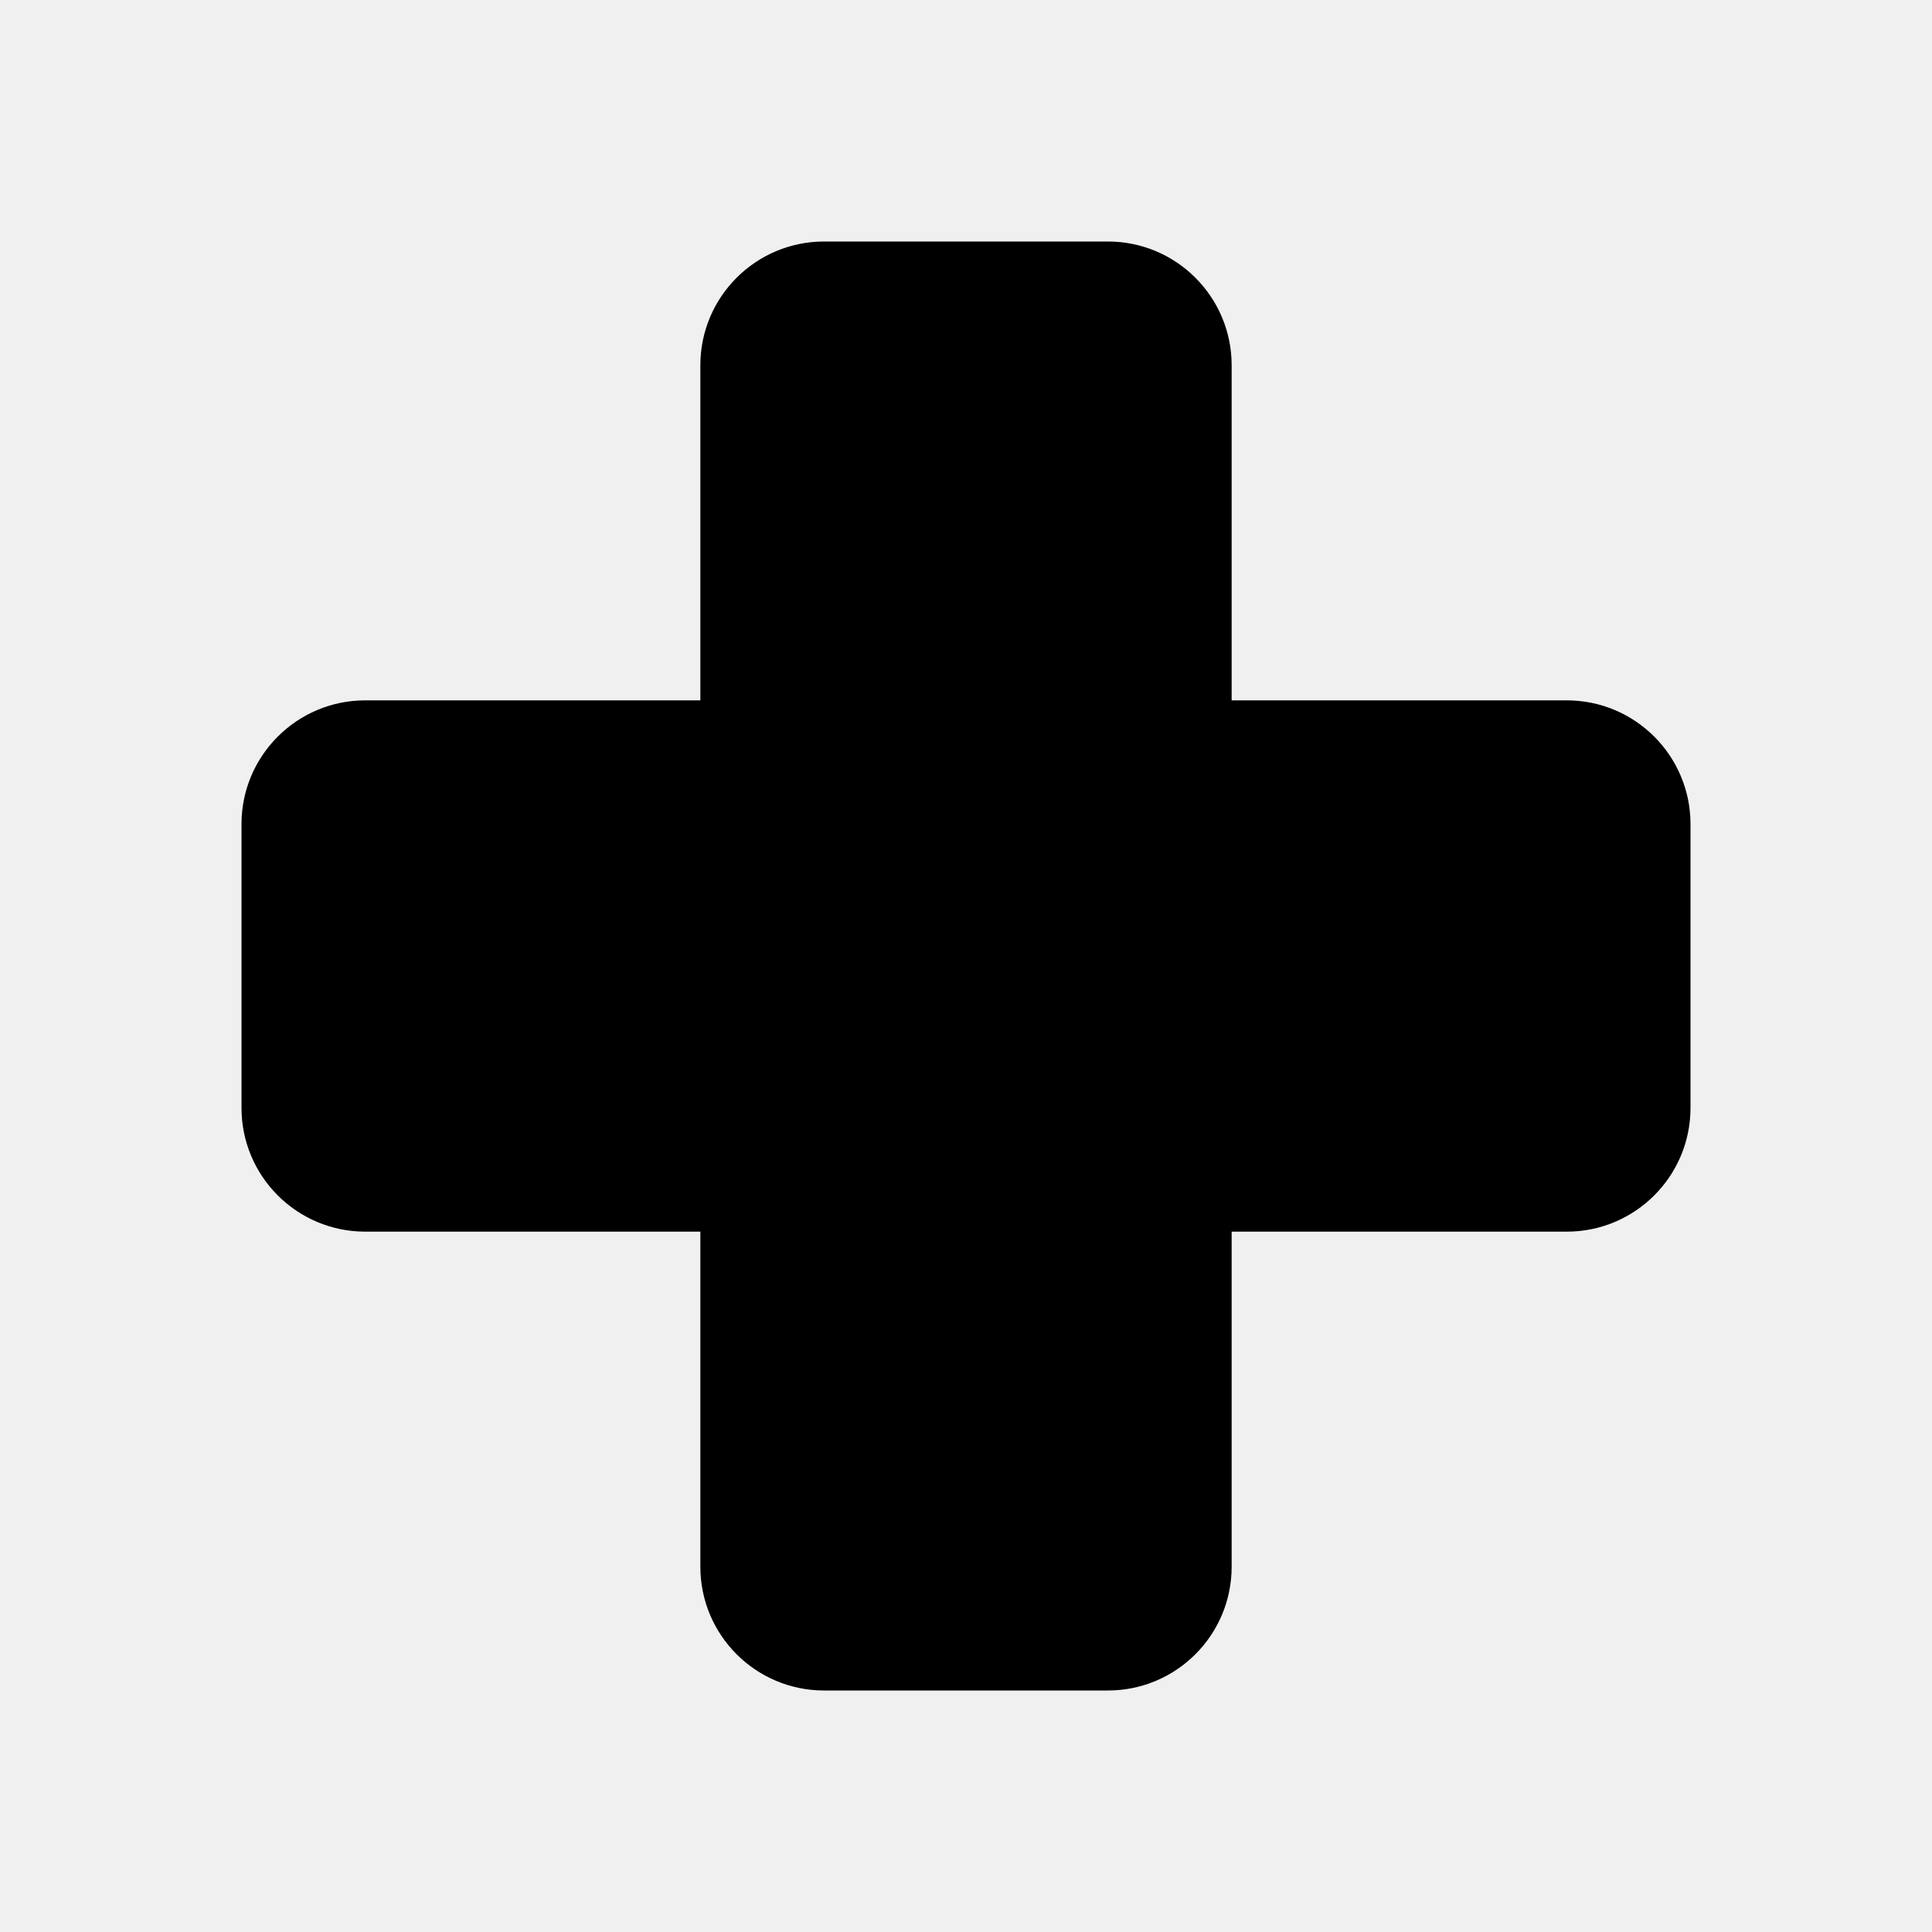
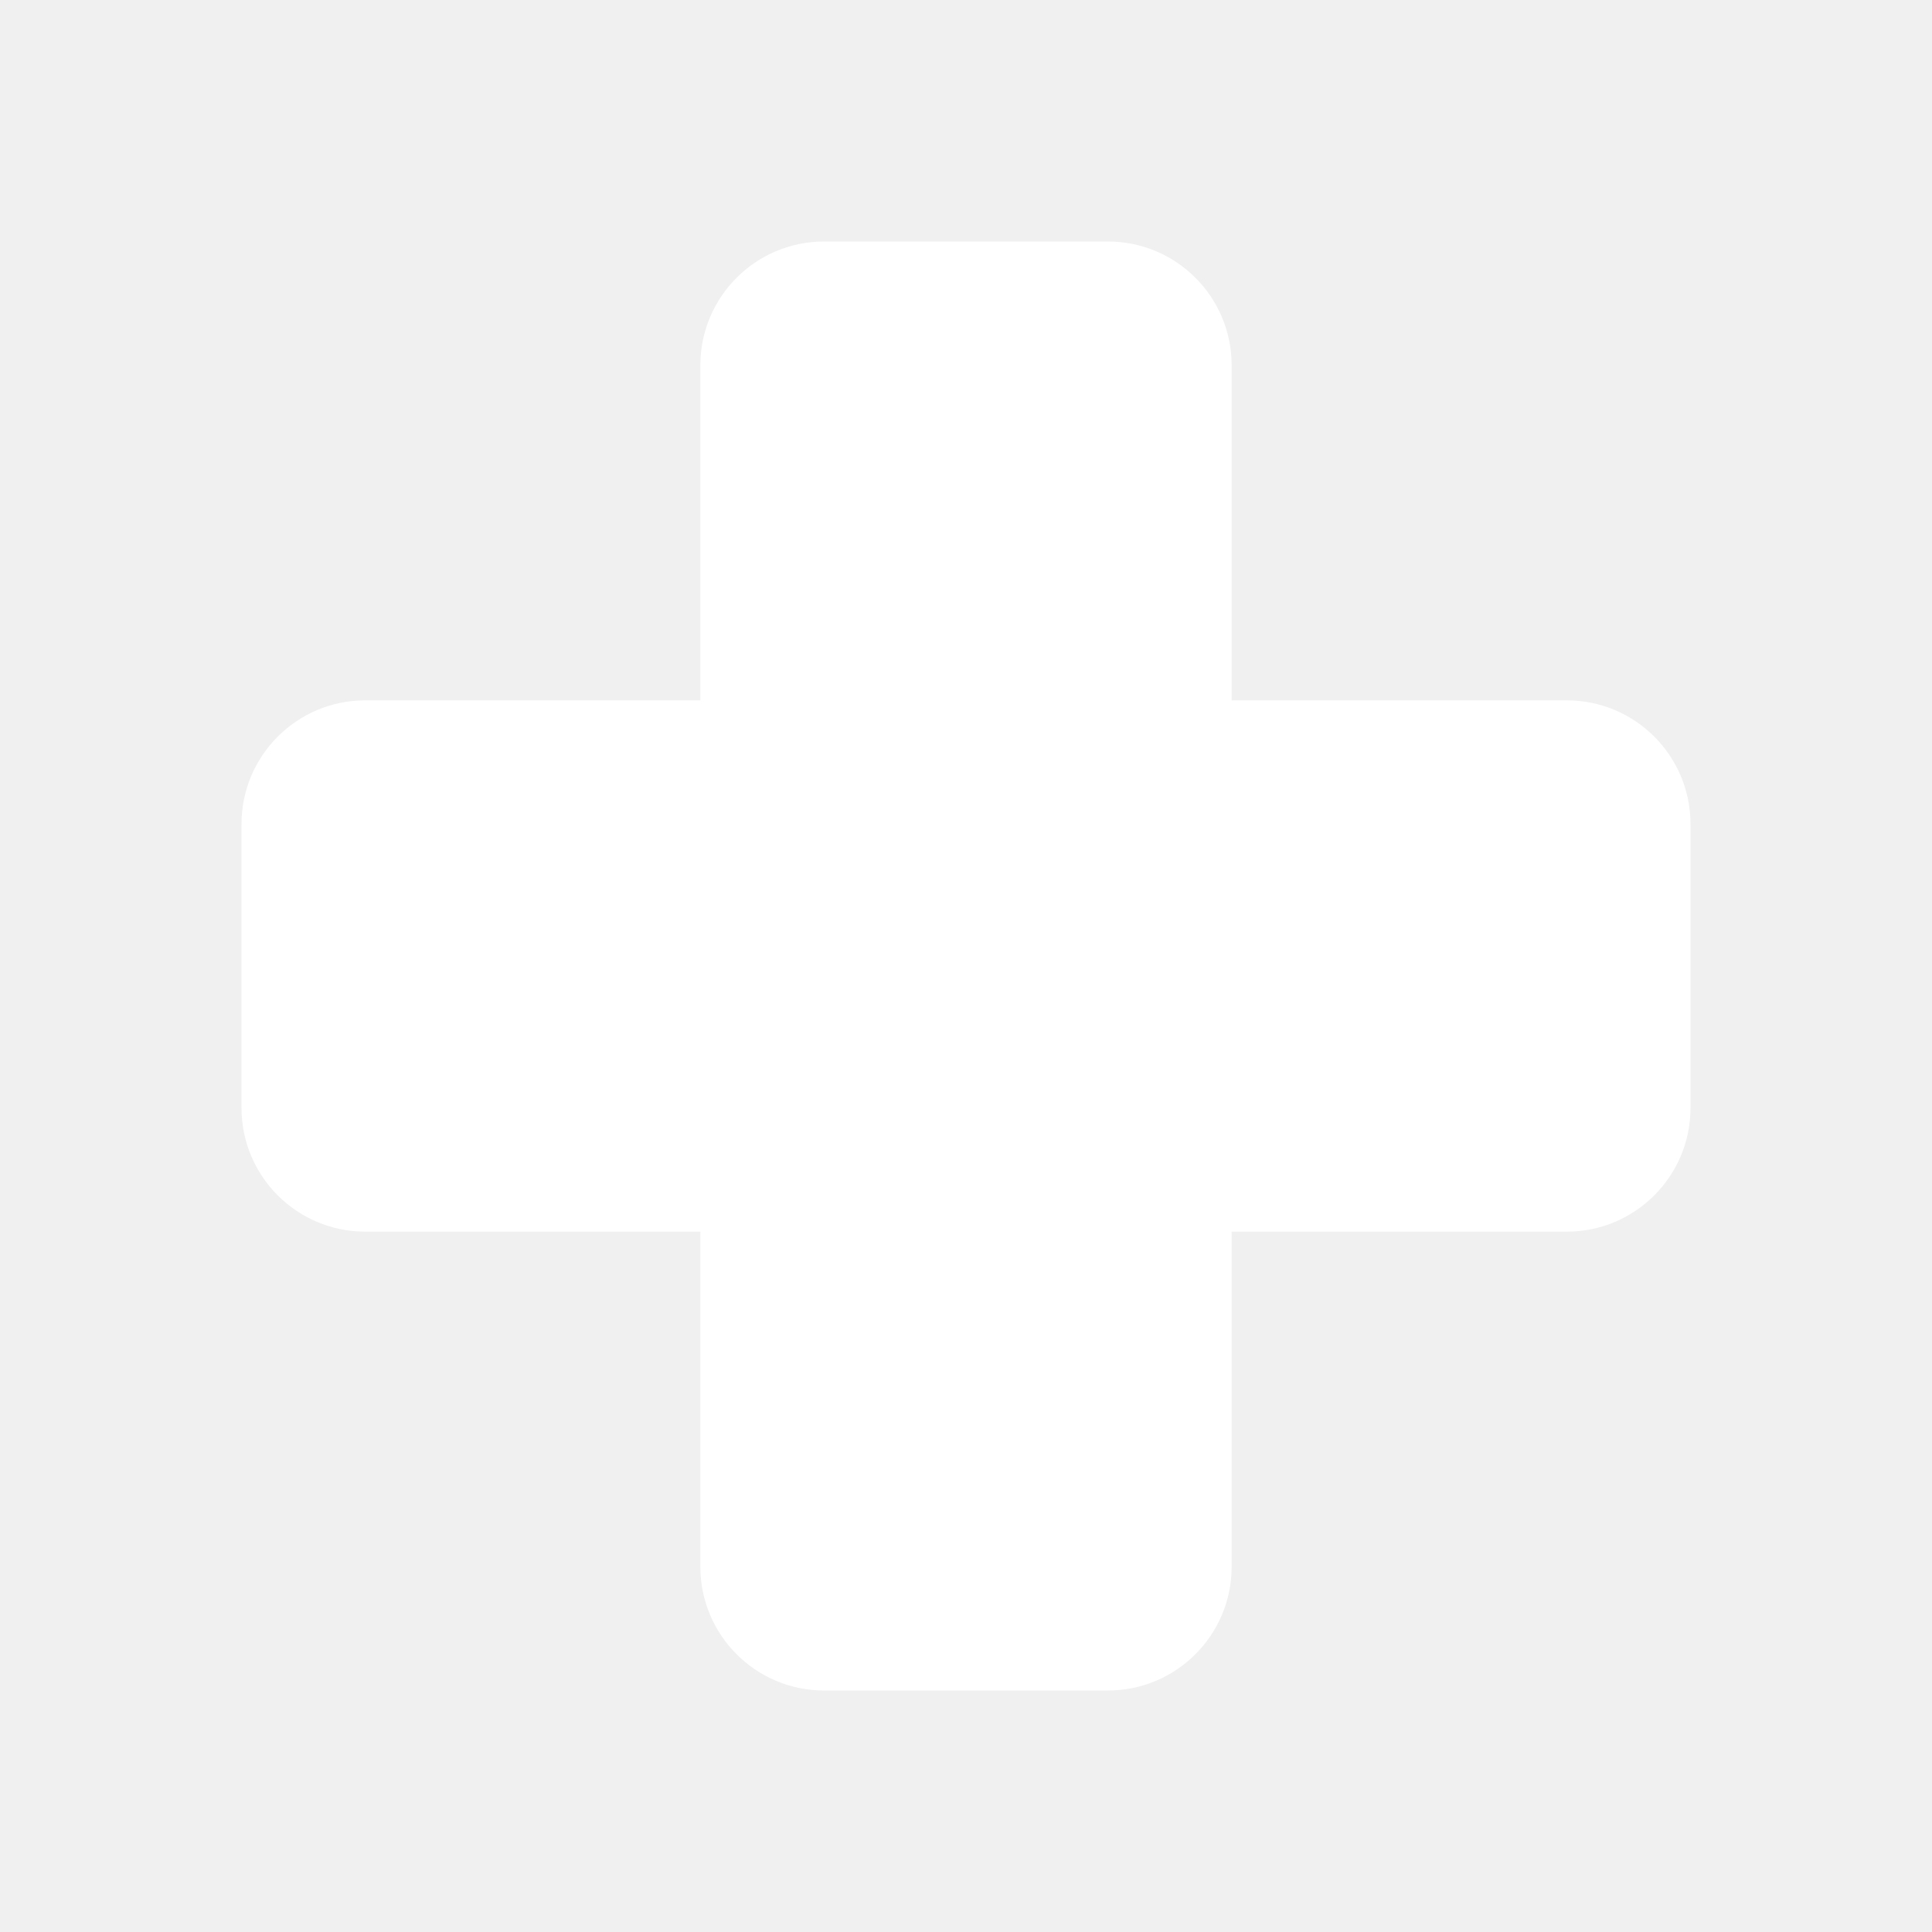
<svg xmlns="http://www.w3.org/2000/svg" viewBox="0 0 64 64" width="100%" height="100%">
  <defs>
    <style>
      .cls-1 {
-         fill: #00000;
+         fill: #ffffff;
      }
    </style>
  </defs>
  <path class="cls-1" d="M51.9,23.2H40.8V12.1A4.1,4.1,0,0,0,36.7,8H27.3a4.1,4.1,0,0,0-4.1,4.1V23.2H12.1A4.1,4.1,0,0,0,8,27.3v9.4a4.1,4.1,0,0,0,4.1,4.1H23.2V51.9A4.1,4.1,0,0,0,27.3,56h9.4a4.1,4.1,0,0,0,4.1-4.1V40.8H51.9A4.1,4.1,0,0,0,56,36.7V27.3A4.1,4.1,0,0,0,51.9,23.2Z" />
</svg>
